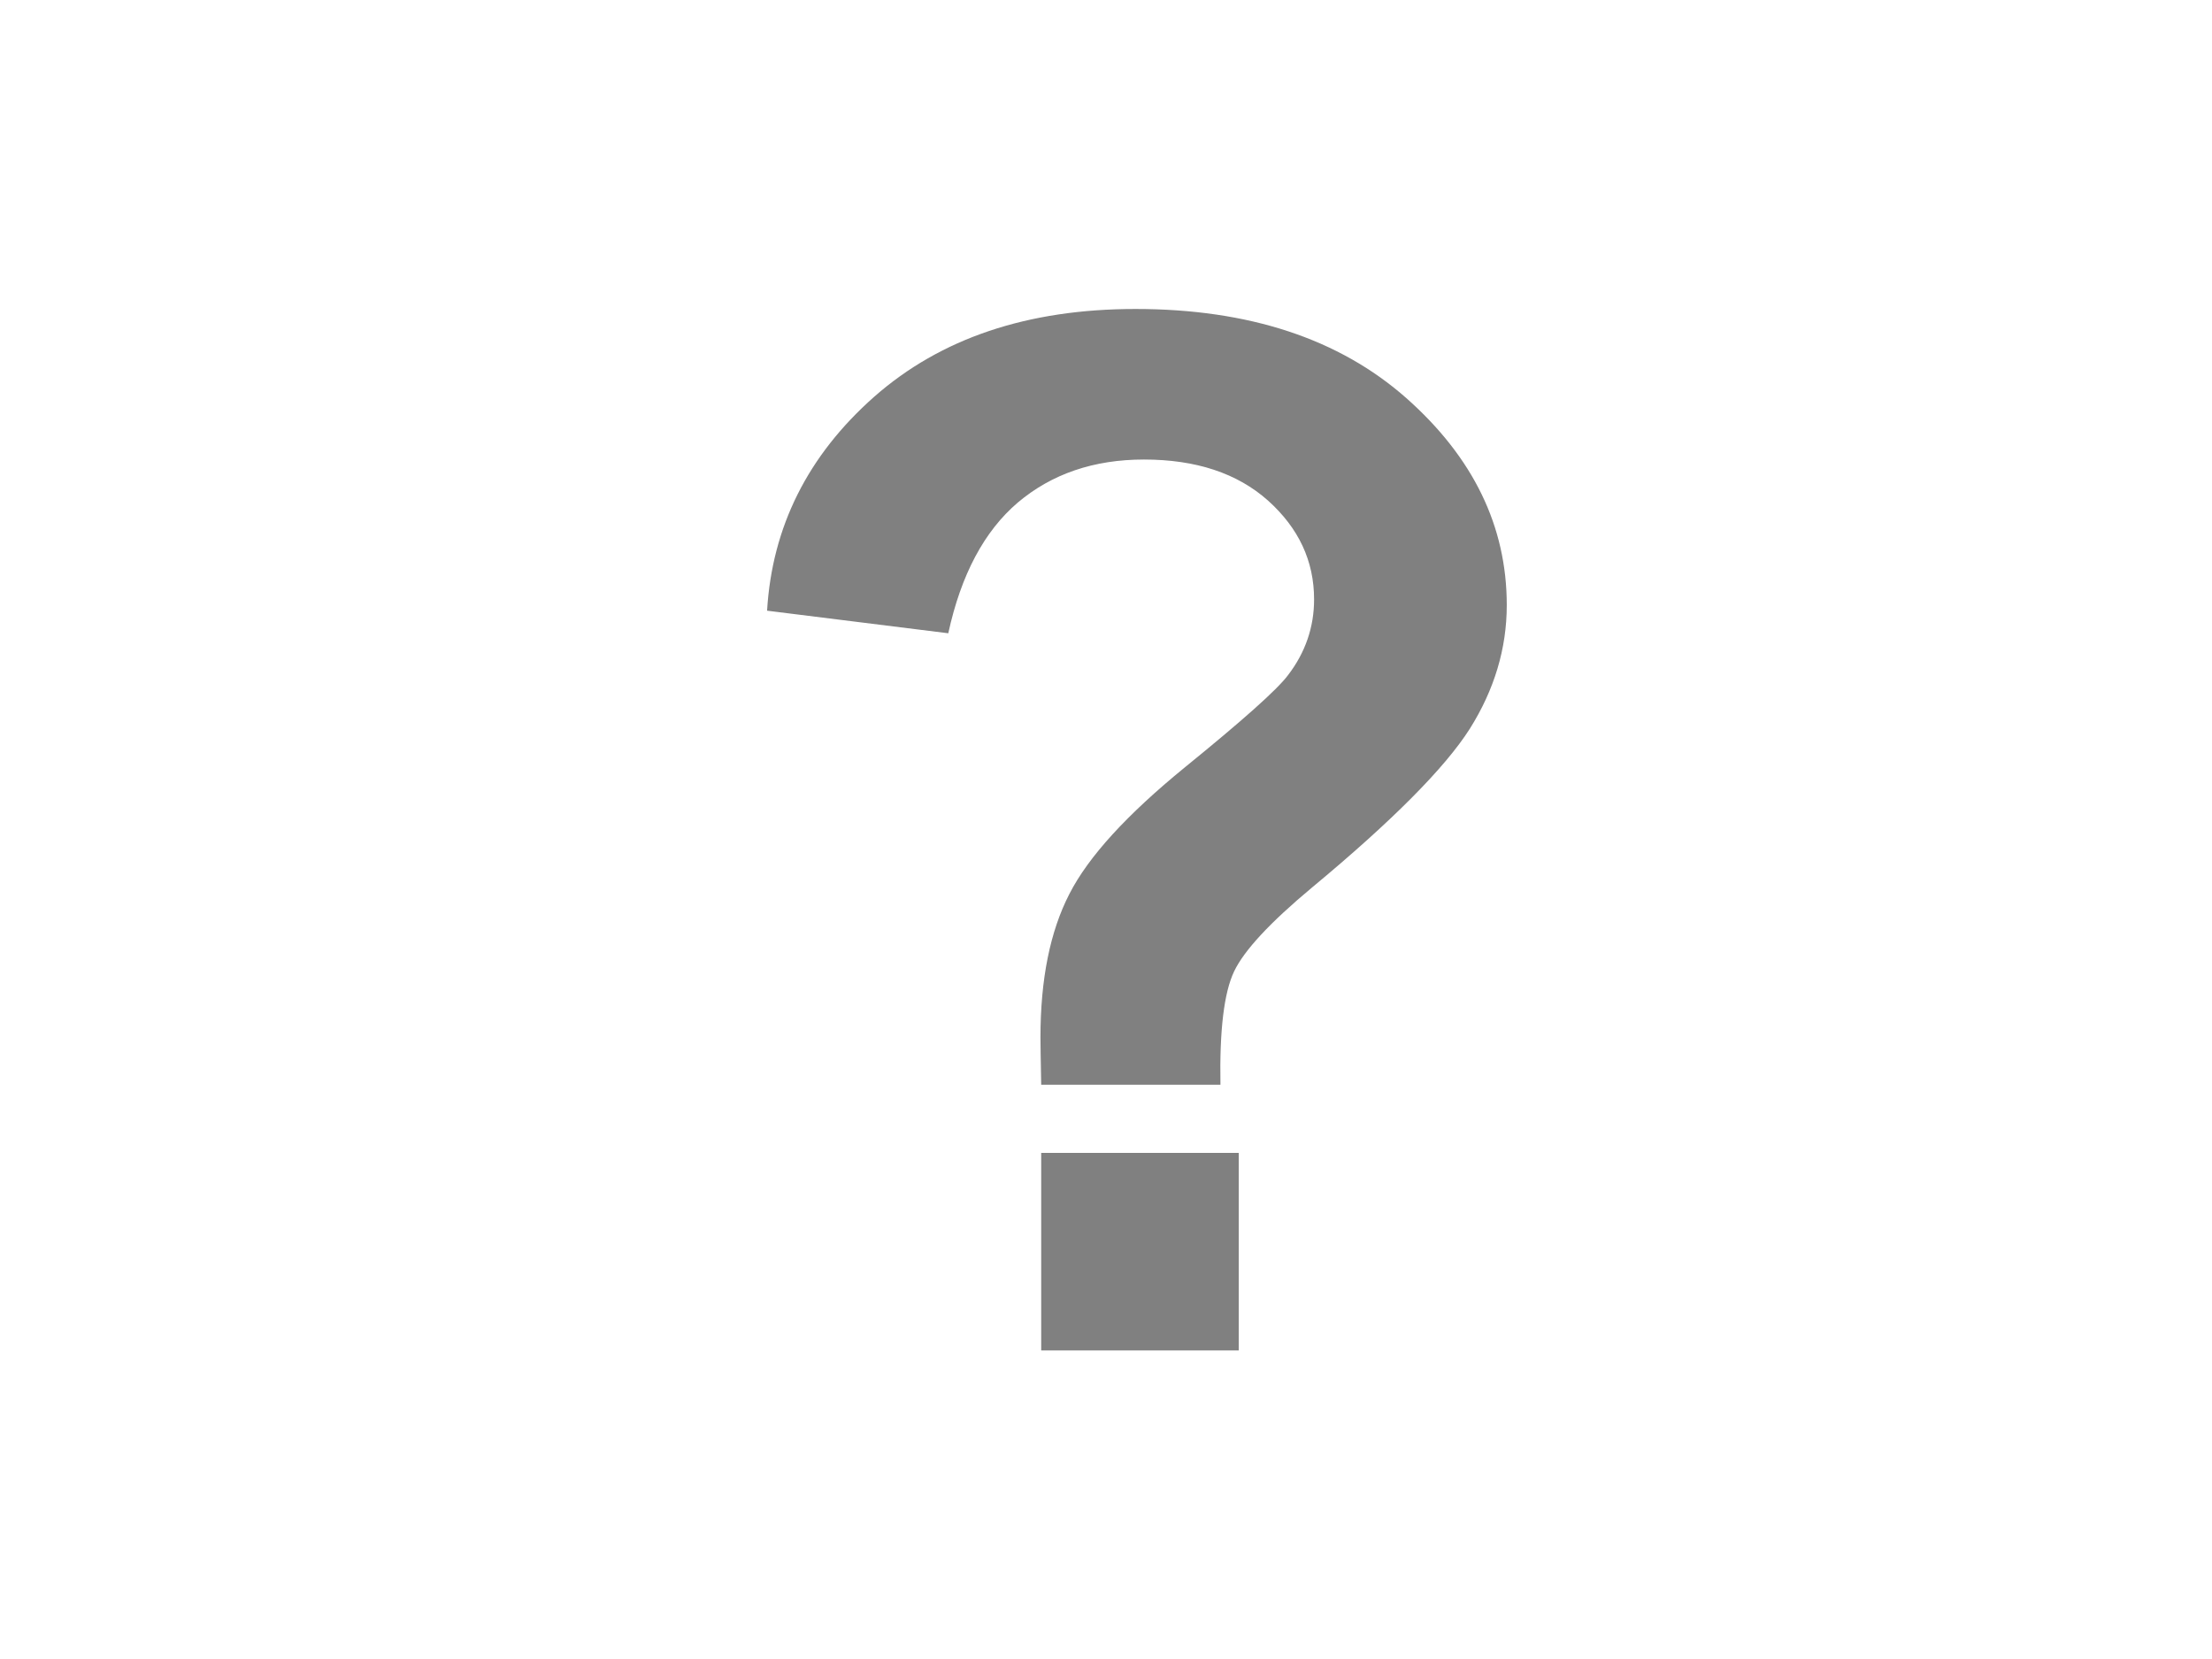
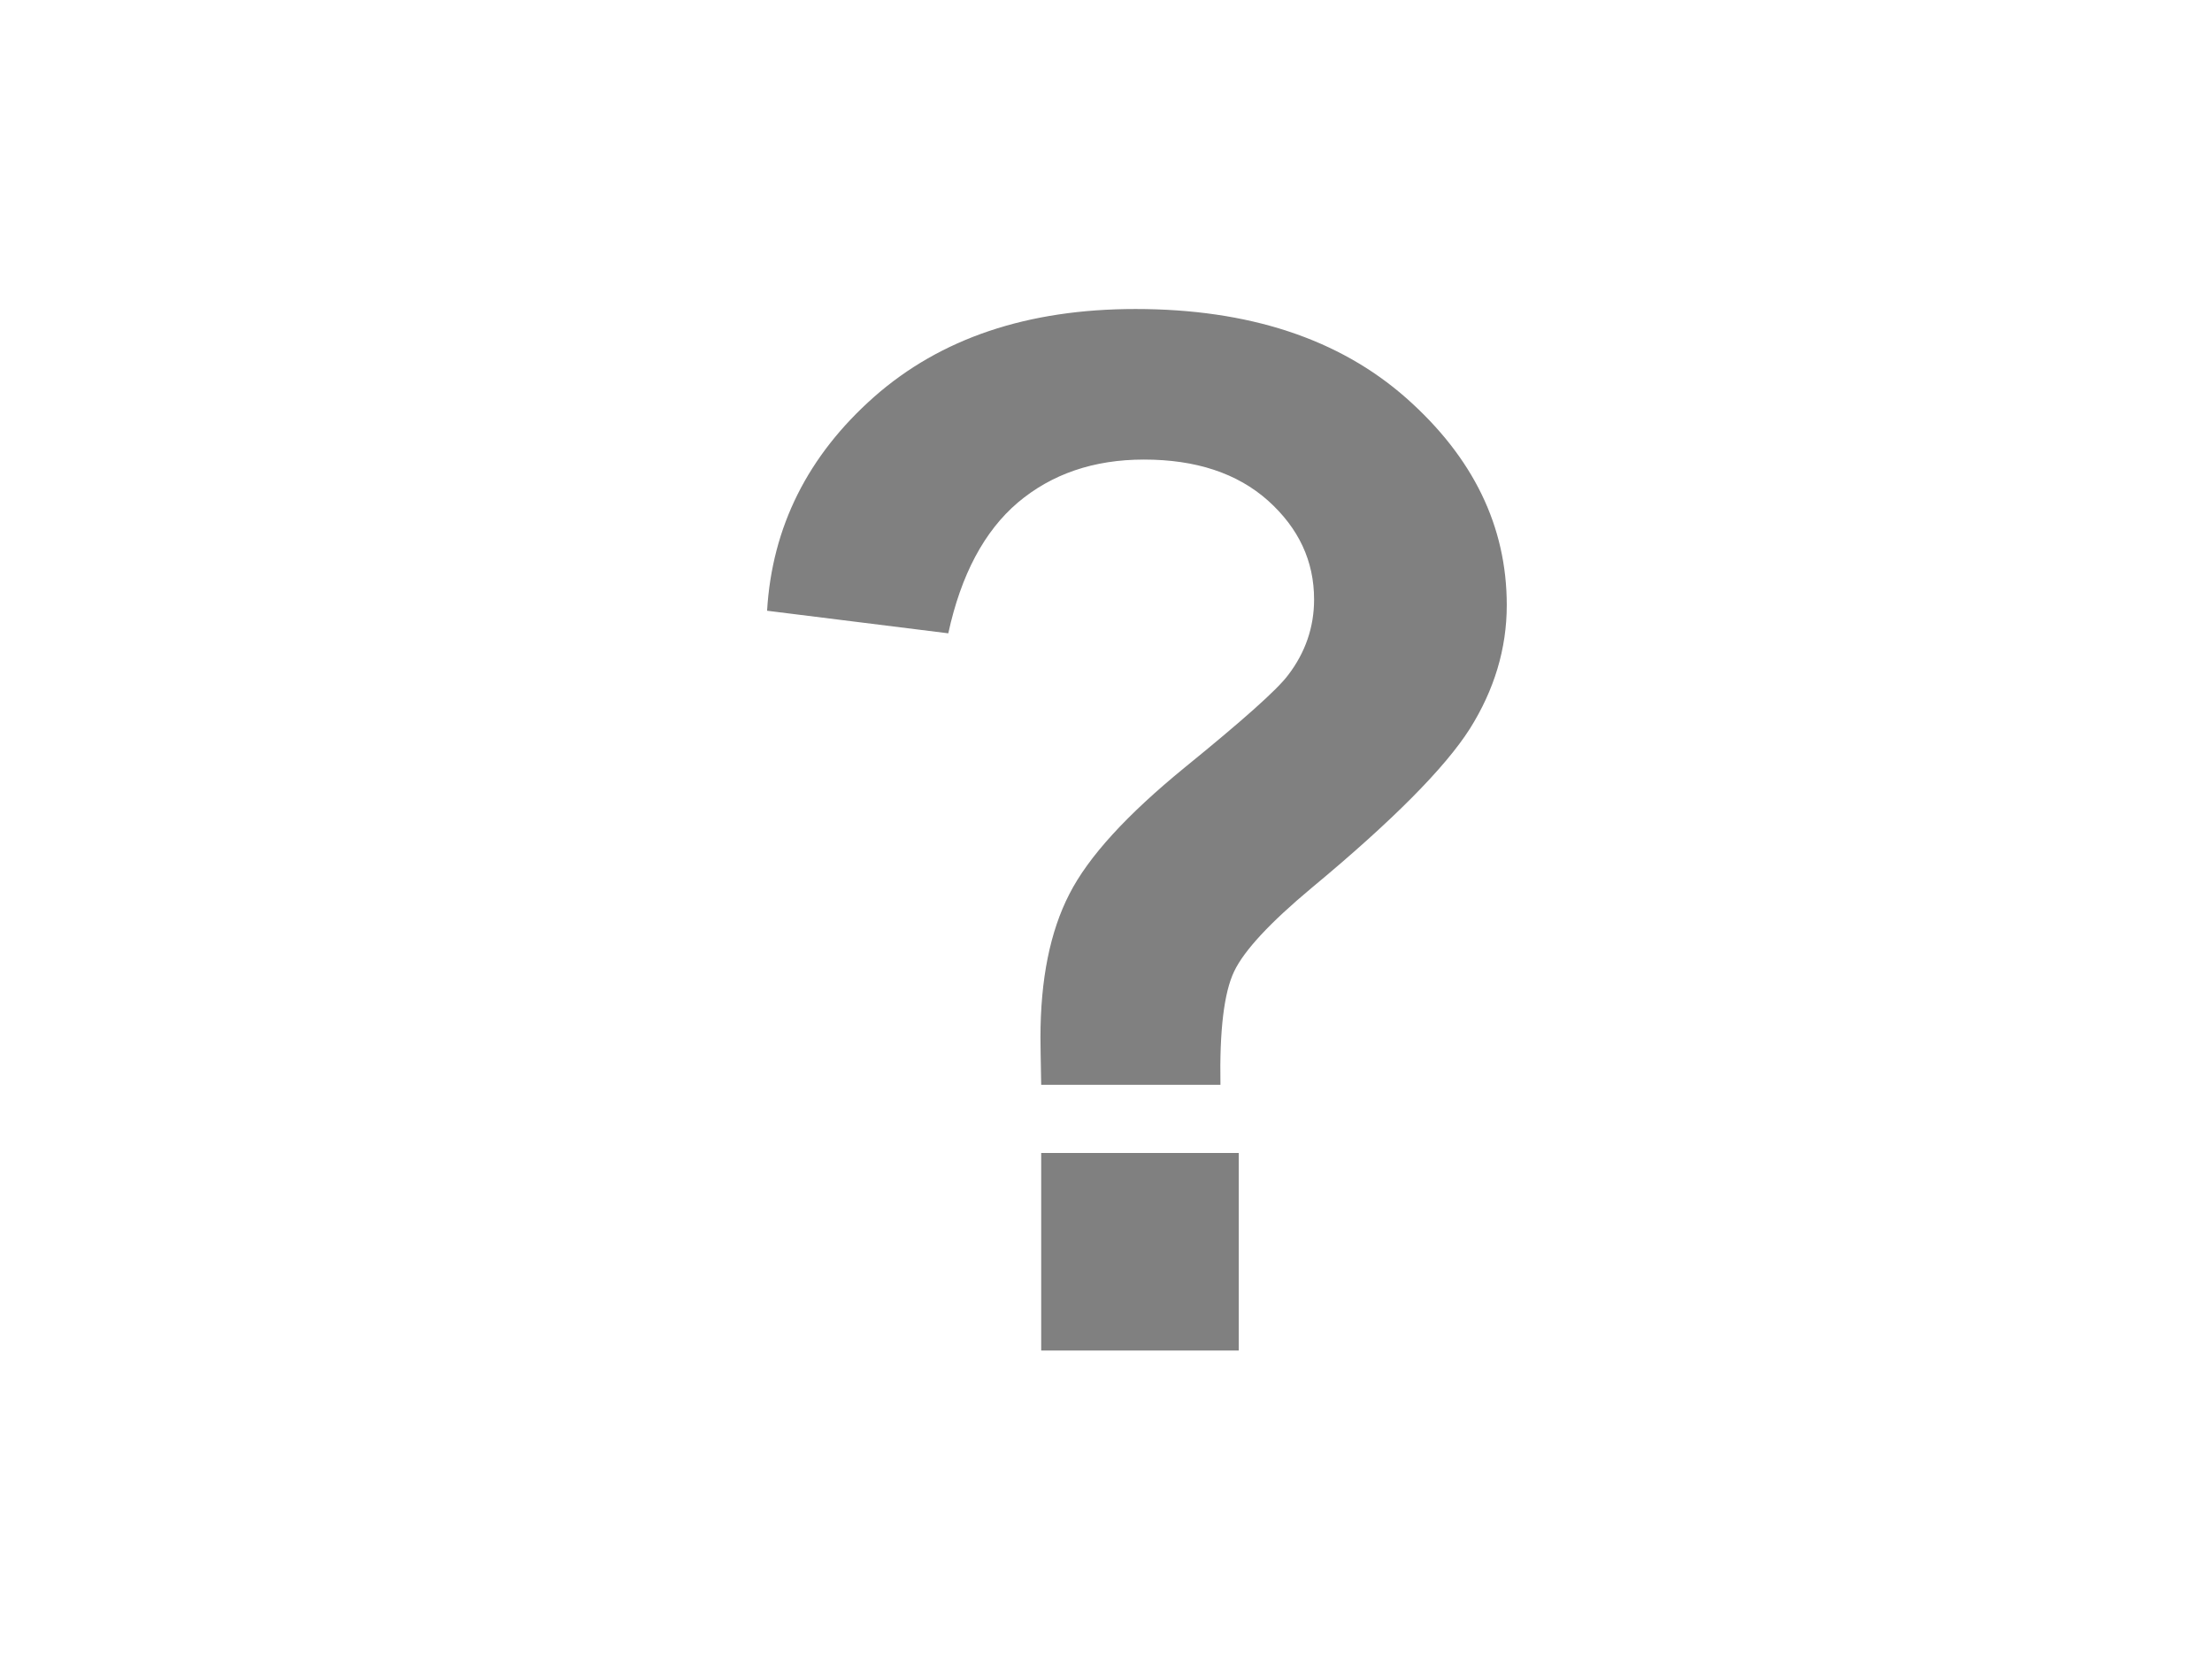
- <svg xmlns="http://www.w3.org/2000/svg" xml:space="preserve" width="54.187mm" height="40.64mm" style="shape-rendering:geometricPrecision; text-rendering:geometricPrecision; image-rendering:optimizeQuality; fill-rule:evenodd; clip-rule:evenodd" viewBox="0 0 54.187 40.64" id="svg2" version="1.1">
+ <svg xmlns="http://www.w3.org/2000/svg" style="shape-rendering:geometricPrecision;text-rendering:geometricPrecision;image-rendering:optimizeQuality;fill-rule:evenodd;clip-rule:evenodd" id="svg2" width="204.8" height="153.6" version="1.1" viewBox="0 0 54.187 40.64" xml:space="preserve">
  <defs id="defs4">
-     <style type="text/css" id="style6">
-     .fil0 {fill:#2B2A29;fill-rule:nonzero}
-    </style>
+     <style id="style6" type="text/css">.fil0{fill:#2b2a29;fill-rule:nonzero}</style>
  </defs>
-   <g id="Layer_x0020_1" style="fill:#808080">
-     <path class="fil0" d="M29.898 26.572l-4.392 0c-0.012,-0.635 -0.018,-1.017 -0.018,-1.158 0,-1.423 0.235,-2.593 0.706,-3.51 0.47,-0.923 1.417,-1.952 2.828,-3.104 1.411,-1.147 2.258,-1.899 2.528,-2.258 0.429,-0.558 0.641,-1.182 0.641,-1.858 0,-0.941 -0.376,-1.746 -1.129,-2.422 -0.753,-0.67 -1.764,-1.005 -3.04,-1.005 -1.229,0 -2.258,0.353 -3.087,1.052 -0.823,0.7 -1.393,1.77 -1.705,3.204l-4.439 -0.553c0.123,-2.058 1,-3.804 2.622,-5.239 1.629,-1.435 3.757,-2.152 6.403,-2.152 2.775,0 4.986,0.729 6.632,2.181 1.64,1.452 2.463,3.14 2.463,5.074 0,1.064 -0.306,2.075 -0.905,3.028 -0.606,0.953 -1.893,2.252 -3.869,3.892 -1.023,0.853 -1.658,1.535 -1.905,2.052 -0.247,0.517 -0.359,1.44 -0.335,2.775zm-4.392 6.509l0 -4.839 4.839 0 0 4.839 -4.839 0z" id="path10" style="fill:#808080" />
+   <g id="Layer_x0020_1" style="fill:gray">
+     <path id="path10" d="M29.898 26.572l-4.392 0c-0.012,-0.635 -0.018,-1.017 -0.018,-1.158 0,-1.423 0.235,-2.593 0.706,-3.51 0.47,-0.923 1.417,-1.952 2.828,-3.104 1.411,-1.147 2.258,-1.899 2.528,-2.258 0.429,-0.558 0.641,-1.182 0.641,-1.858 0,-0.941 -0.376,-1.746 -1.129,-2.422 -0.753,-0.67 -1.764,-1.005 -3.04,-1.005 -1.229,0 -2.258,0.353 -3.087,1.052 -0.823,0.7 -1.393,1.77 -1.705,3.204l-4.439 -0.553c0.123,-2.058 1,-3.804 2.622,-5.239 1.629,-1.435 3.757,-2.152 6.403,-2.152 2.775,0 4.986,0.729 6.632,2.181 1.64,1.452 2.463,3.14 2.463,5.074 0,1.064 -0.306,2.075 -0.905,3.028 -0.606,0.953 -1.893,2.252 -3.869,3.892 -1.023,0.853 -1.658,1.535 -1.905,2.052 -0.247,0.517 -0.359,1.44 -0.335,2.775zm-4.392 6.509l0 -4.839 4.839 0 0 4.839 -4.839 0z" class="fil0" style="fill:gray" />
  </g>
</svg>
